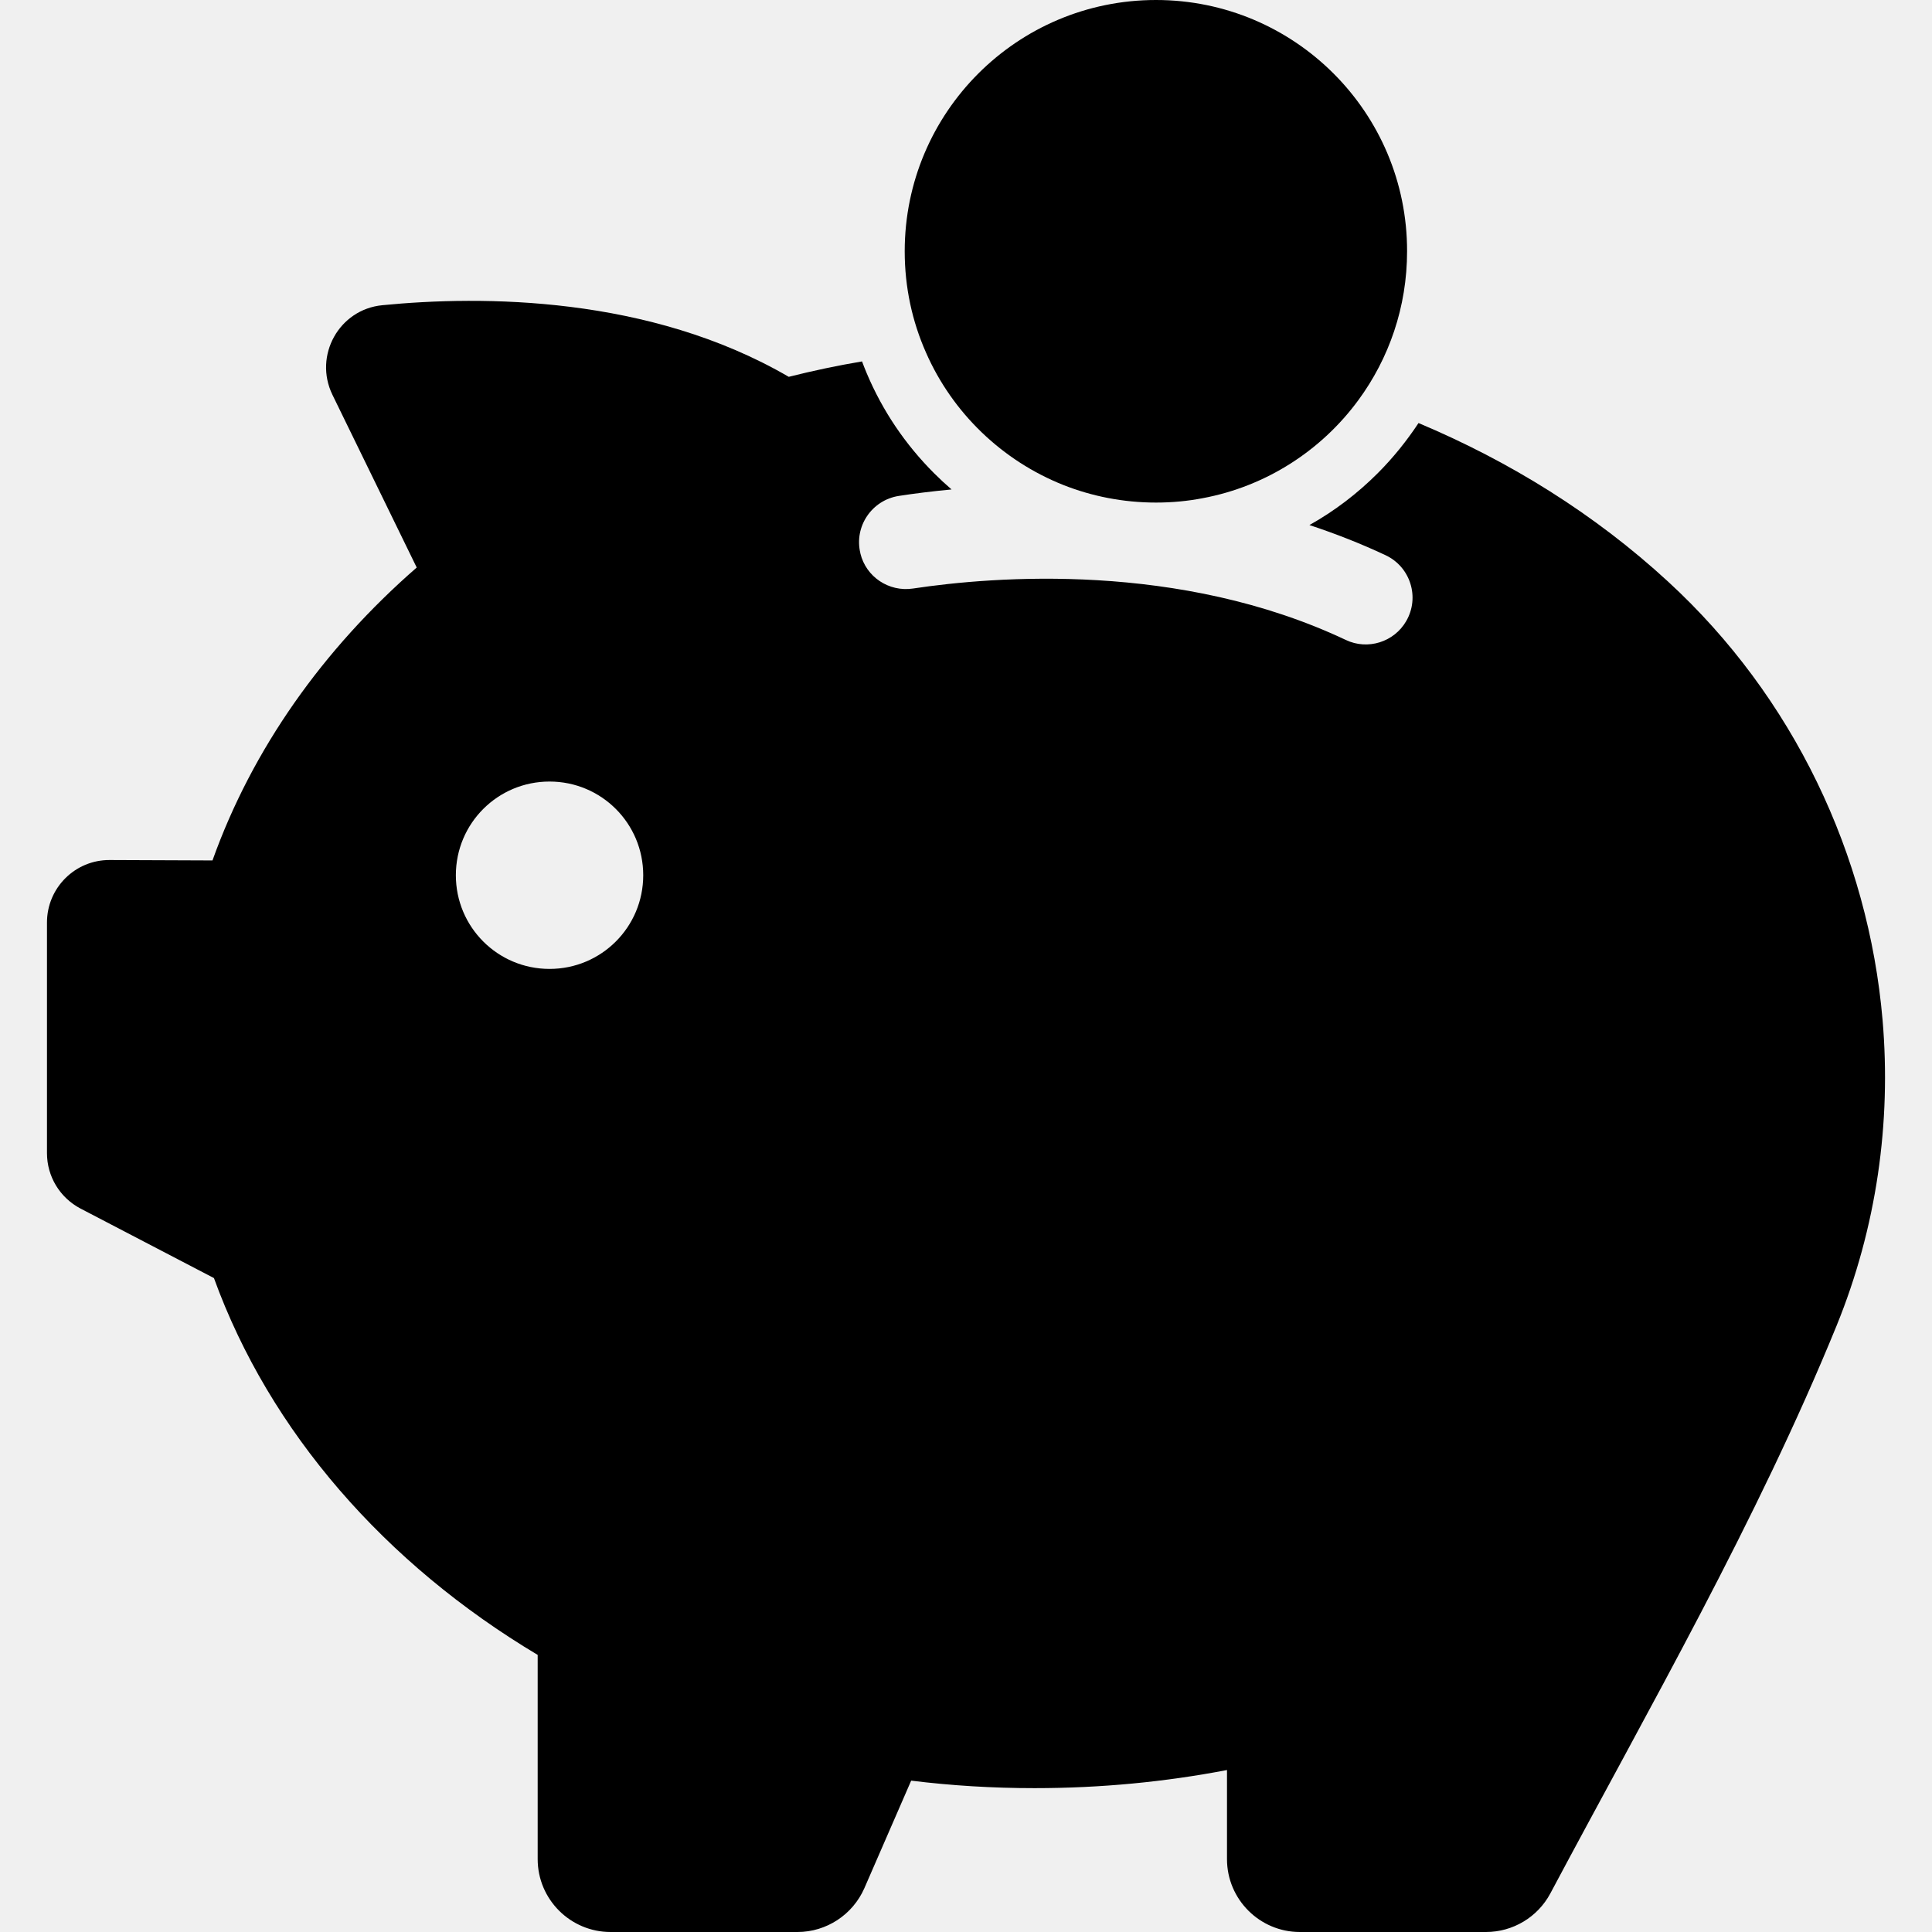
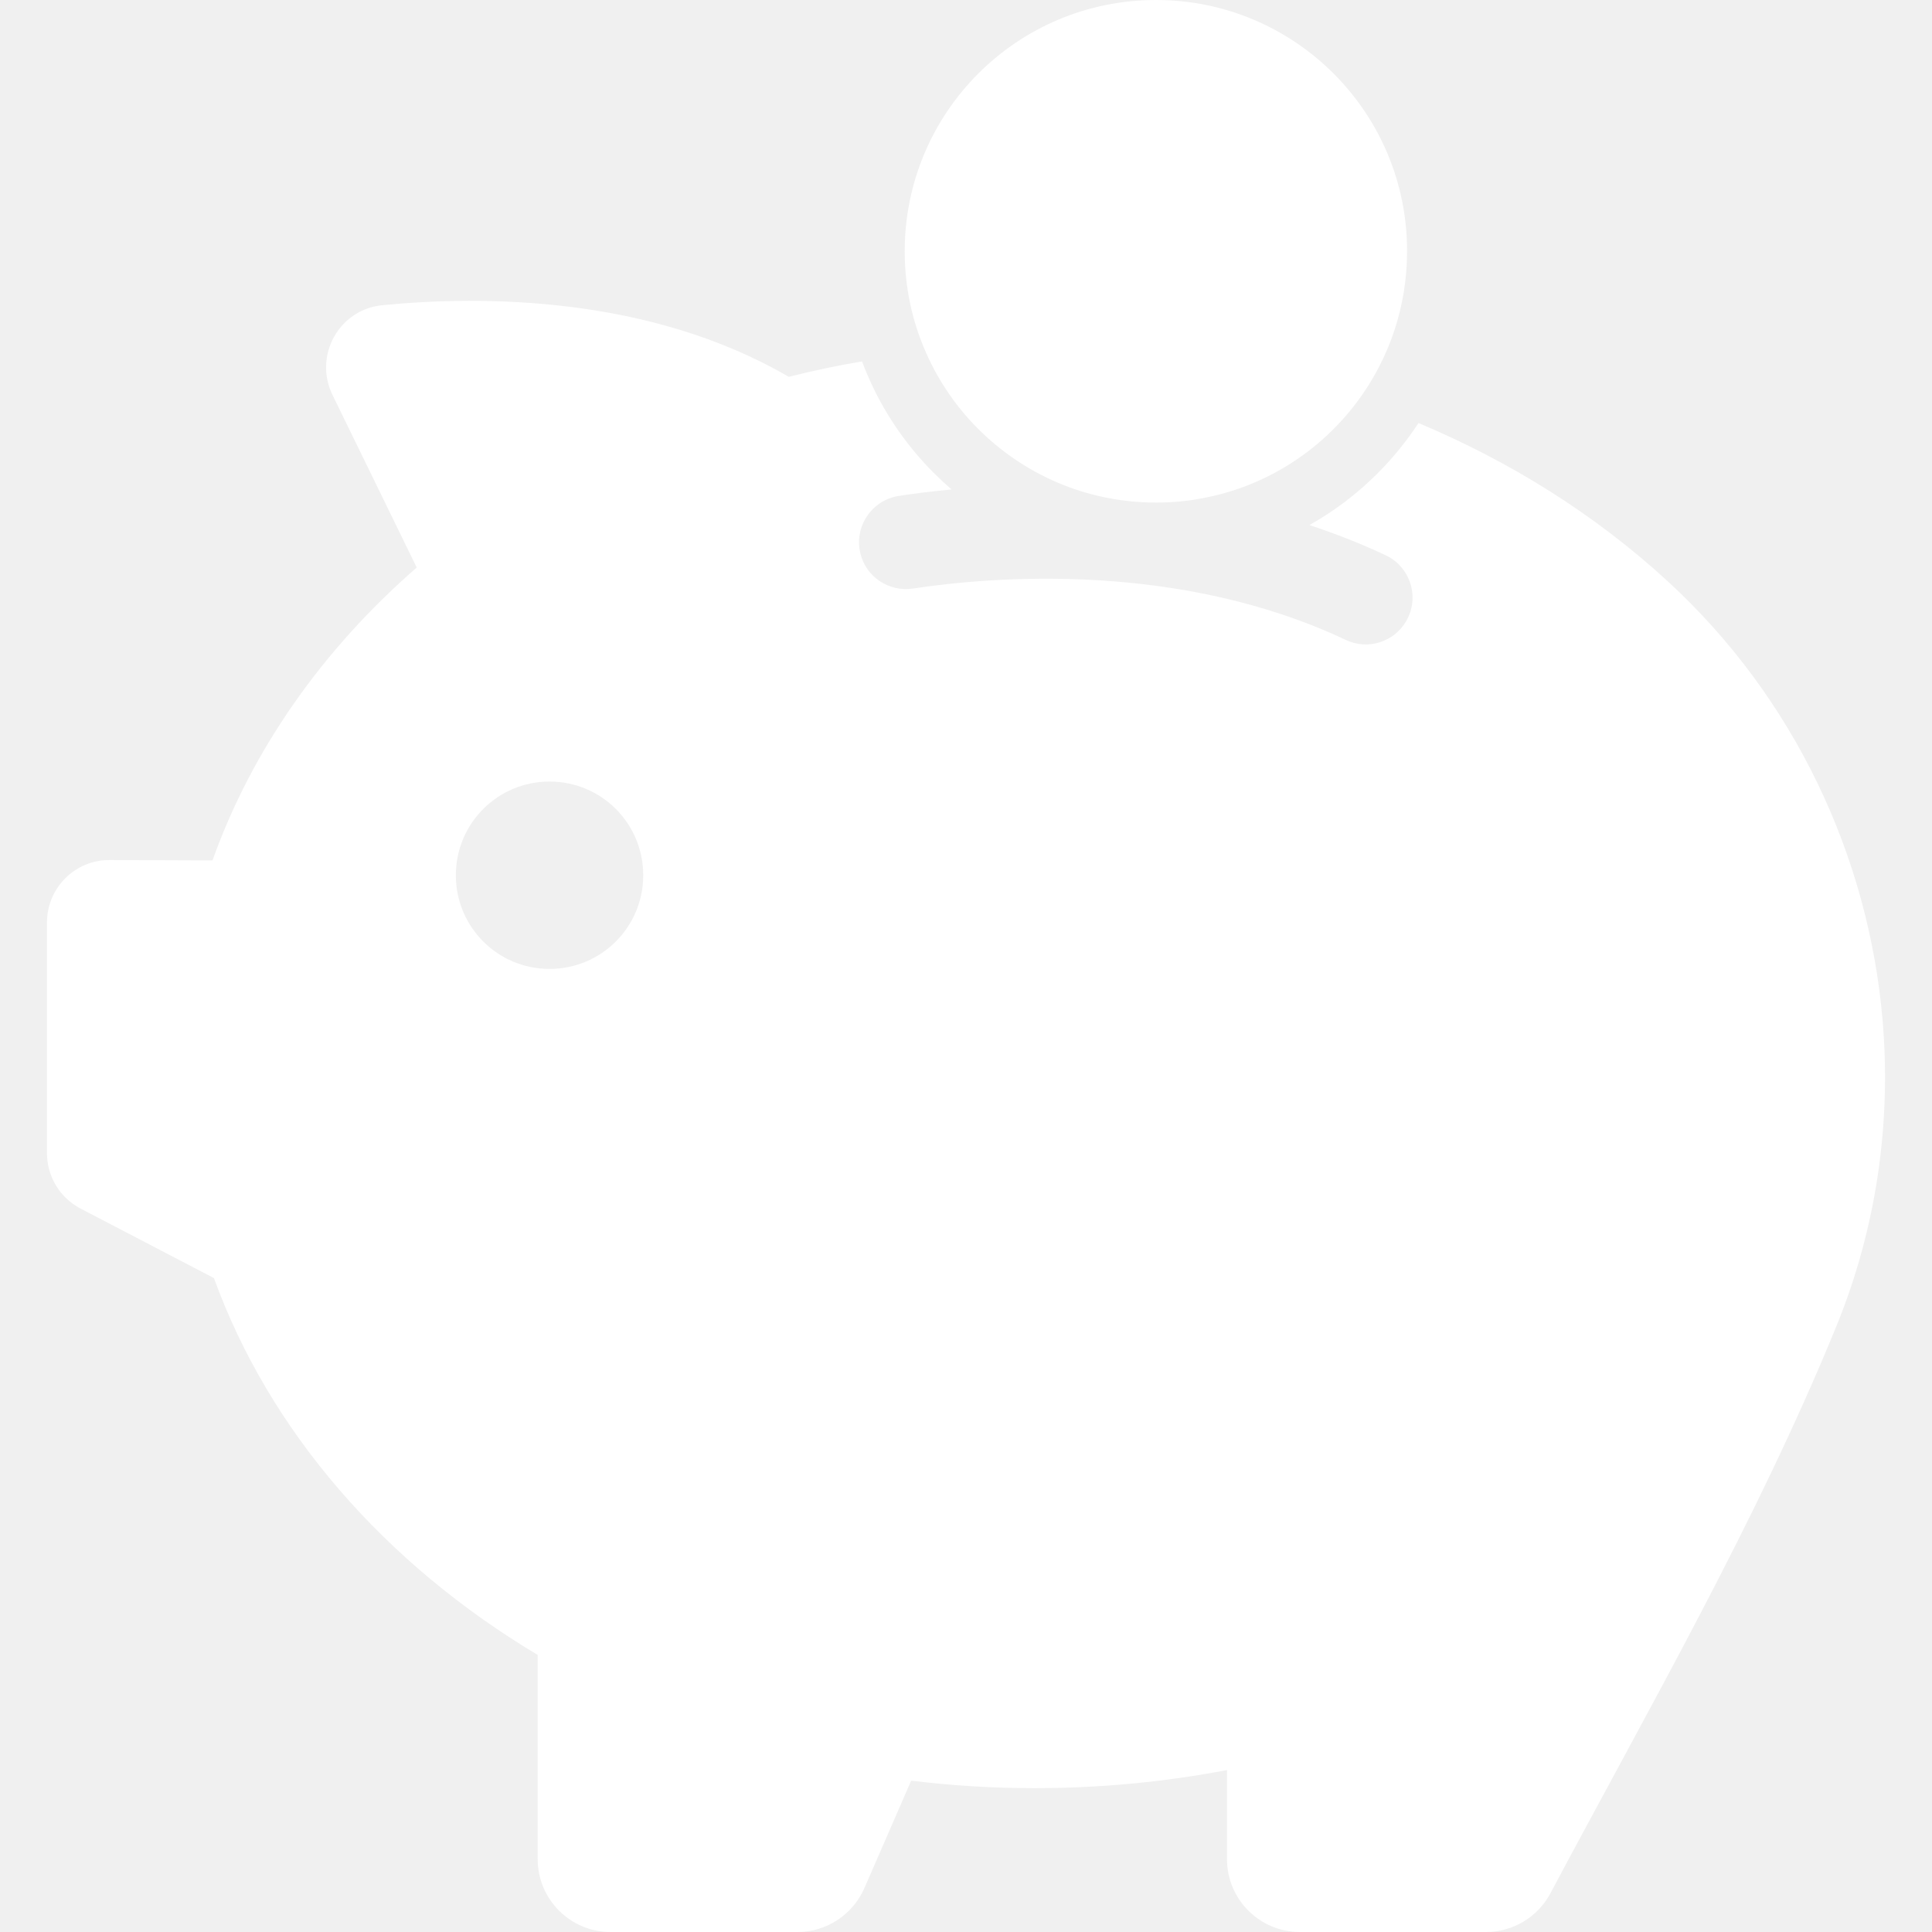
<svg xmlns="http://www.w3.org/2000/svg" version="1.1" id="Capa_1" x="0px" y="0px" width="42px" height="42px" viewBox="0 0 928 928">
  <g>
-     <g>
+     <g fill="#FFF">
      <path d="M801.163,279.3c-35.2-32.4-76-57.7-119.8-76.1c-5.7,8.6-12.2,16.7-19.6,24.1c-9.801,9.8-20.801,18.2-32.801,24.9    c12.7,4.2,24.9,9,36.601,14.5c11.899,5.6,16.5,20.2,9.899,31.6l0,0c-5.8,10.1-18.5,14.1-29,9.1c-79.8-37.7-168.899-30.6-208-24.7    c-11.5,1.7-22.5-5.6-25.199-16.9v-0.1c-3.101-12.8,5.5-25.5,18.5-27.5c7.1-1.1,15.699-2.2,25.3-3.1c-2.9-2.5-5.7-5.1-8.4-7.8    c-13.8-13.8-24.7-29.9-32.3-47.9c-0.8-1.9-1.6-3.9-2.3-5.8c-11.9,2-23.7,4.5-35.2,7.4c-67-39-147.4-39.1-195.2-34.4    c-20.8,2-33.1,24.2-24,43l40.5,83c-45,39.2-79,87.2-98.1,140.7l-49.4-0.2c-16.6-0.1-30.1,13.4-30.1,30V553.9    c0,11.199,6.2,21.399,16.1,26.6l64.1,33.4c26.8,73.899,82.3,137.3,155.5,181V893c0,19.3,15.7,35,35,35h89.8    c13.899,0,26.5-8.3,32.1-21l22.5-51.7c19.4,2.4,39.101,3.601,59.3,3.601c31.801,0,62.7-3,92.4-8.7V893c0,19.3,15.7,35,35,35h89.4    c12.899,0,24.8-7.1,30.899-18.5c47.601-89.4,99.3-179.1,137.5-272.7c19.3-47.399,26.3-97.7,22.101-146.8    C897.462,410.8,861.462,334.7,801.163,279.3z M263.963,465.4c-24.9,0-45-20.101-45-45c0-24.9,20.1-45,45-45s45,20.1,45,45    C308.962,445.3,288.863,465.4,263.963,465.4z" />
      <path d="M510.863,233c13.7,5.4,28.7,8.4,44.4,8.4c7.699,0,15.199-0.7,22.399-2.1c30.601-5.7,57.101-23,74.8-47.1    c14.7-20,23.4-44.7,23.4-71.5c0.1-66.7-54-120.7-120.6-120.7c-66.7,0-120.7,54-120.7,120.7c0,17.3,3.6,33.7,10.2,48.6    C457.462,198.3,481.363,221.3,510.863,233z" />
    </g>
  </g>
</svg>
